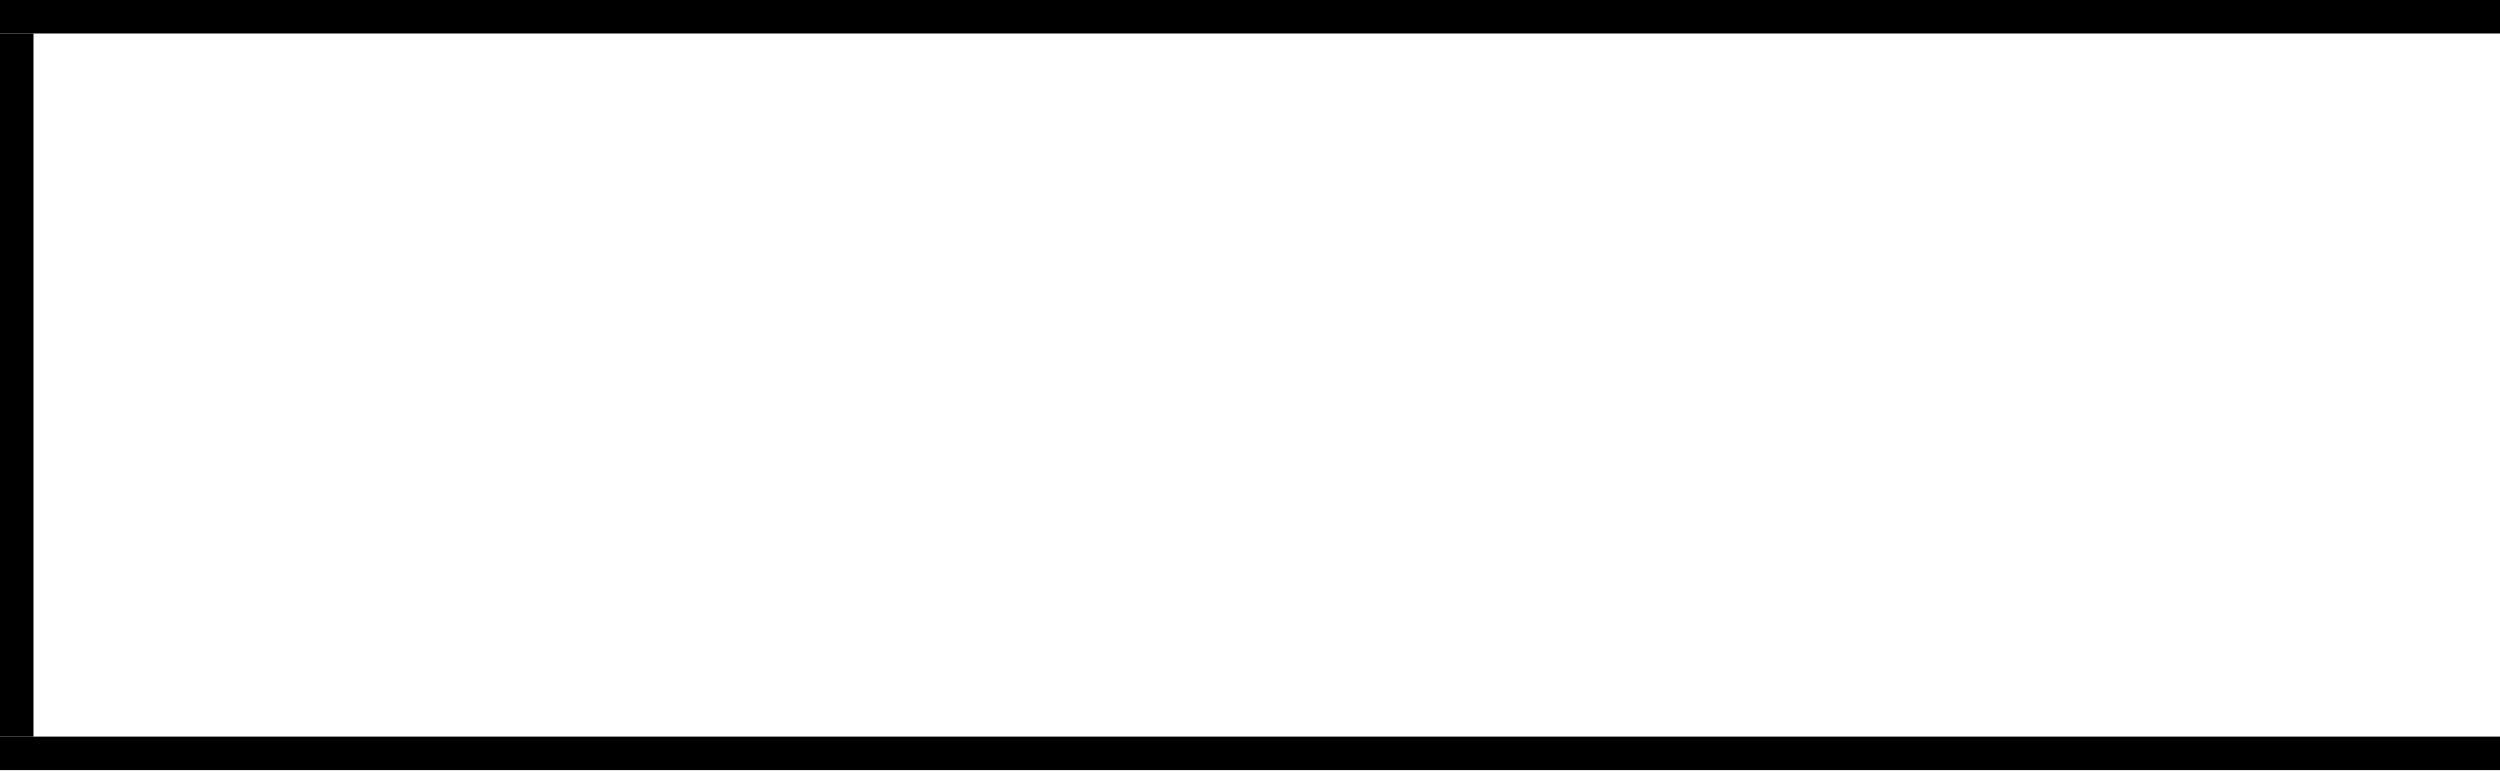
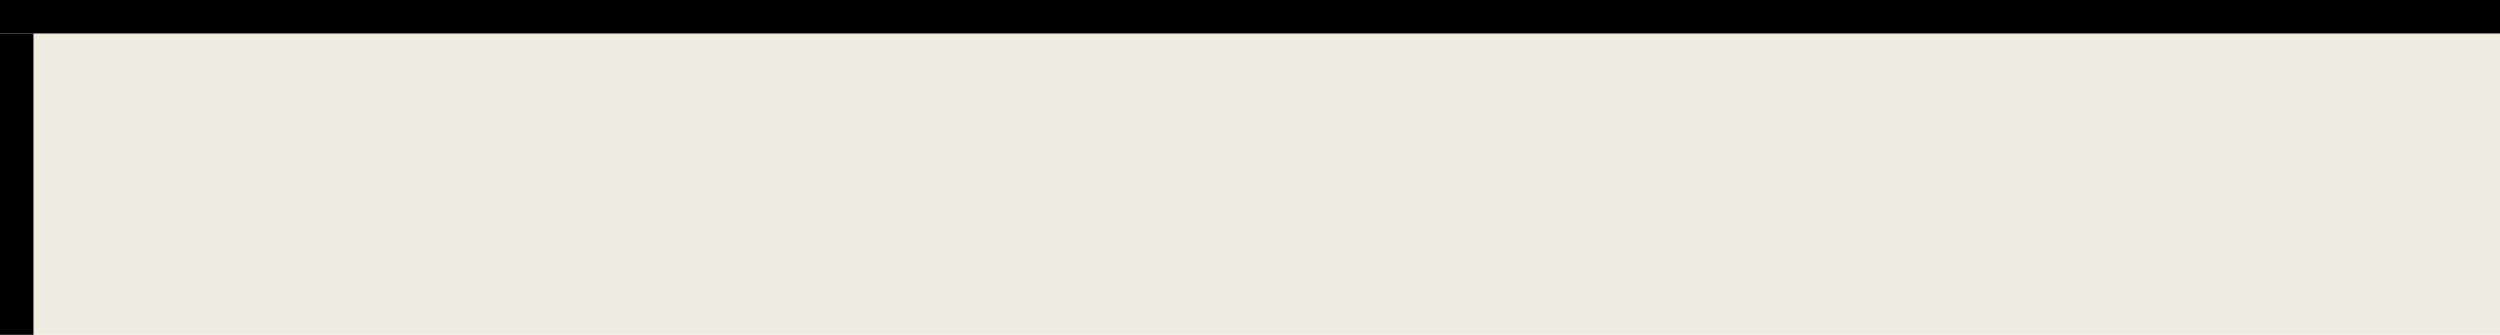
- <svg xmlns="http://www.w3.org/2000/svg" version="1.1" width="224px" height="69px" viewBox="448 30 224 69">
-   <path d="M 3 3  L 224 3  L 224 66  L 3 66  L 3 3  Z " fill-rule="nonzero" fill="rgba(255, 255, 255, 1)" stroke="none" transform="matrix(1 0 0 1 448 30 )" class="fill" />
-   <path d="M 1.5 3  L 1.5 66  " stroke-width="3" stroke-dasharray="0" stroke="rgba(0, 0, 0, 1)" fill="none" transform="matrix(1 0 0 1 448 30 )" class="stroke" />
-   <path d="M 0 1.5  L 224 1.5  " stroke-width="3" stroke-dasharray="0" stroke="rgba(0, 0, 0, 1)" fill="none" transform="matrix(1 0 0 1 448 30 )" class="stroke" />
-   <path d="M 0 67.5  L 224 67.5  " stroke-width="3" stroke-dasharray="0" stroke="rgba(0, 0, 0, 1)" fill="none" transform="matrix(1 0 0 1 448 30 )" class="stroke" />
+ <svg xmlns="http://www.w3.org/2000/svg" version="1.1" width="224px" height="30px" viewBox="672 0 224 30">
+   <path d="M 3 3  L 224 3  L 224 30  L 3 30  L 3 3  Z " fill-rule="nonzero" fill="rgba(238, 236, 225, 0.992)" stroke="none" transform="matrix(1 0 0 1 672 0 )" class="fill" />
+   <path d="M 1.5 3  L 1.5 30  " stroke-width="3" stroke-dasharray="0" stroke="rgba(0, 0, 0, 1)" fill="none" transform="matrix(1 0 0 1 672 0 )" class="stroke" />
+   <path d="M 0 1.5  L 224 1.5  " stroke-width="3" stroke-dasharray="0" stroke="rgba(0, 0, 0, 1)" fill="none" transform="matrix(1 0 0 1 672 0 )" class="stroke" />
</svg>
